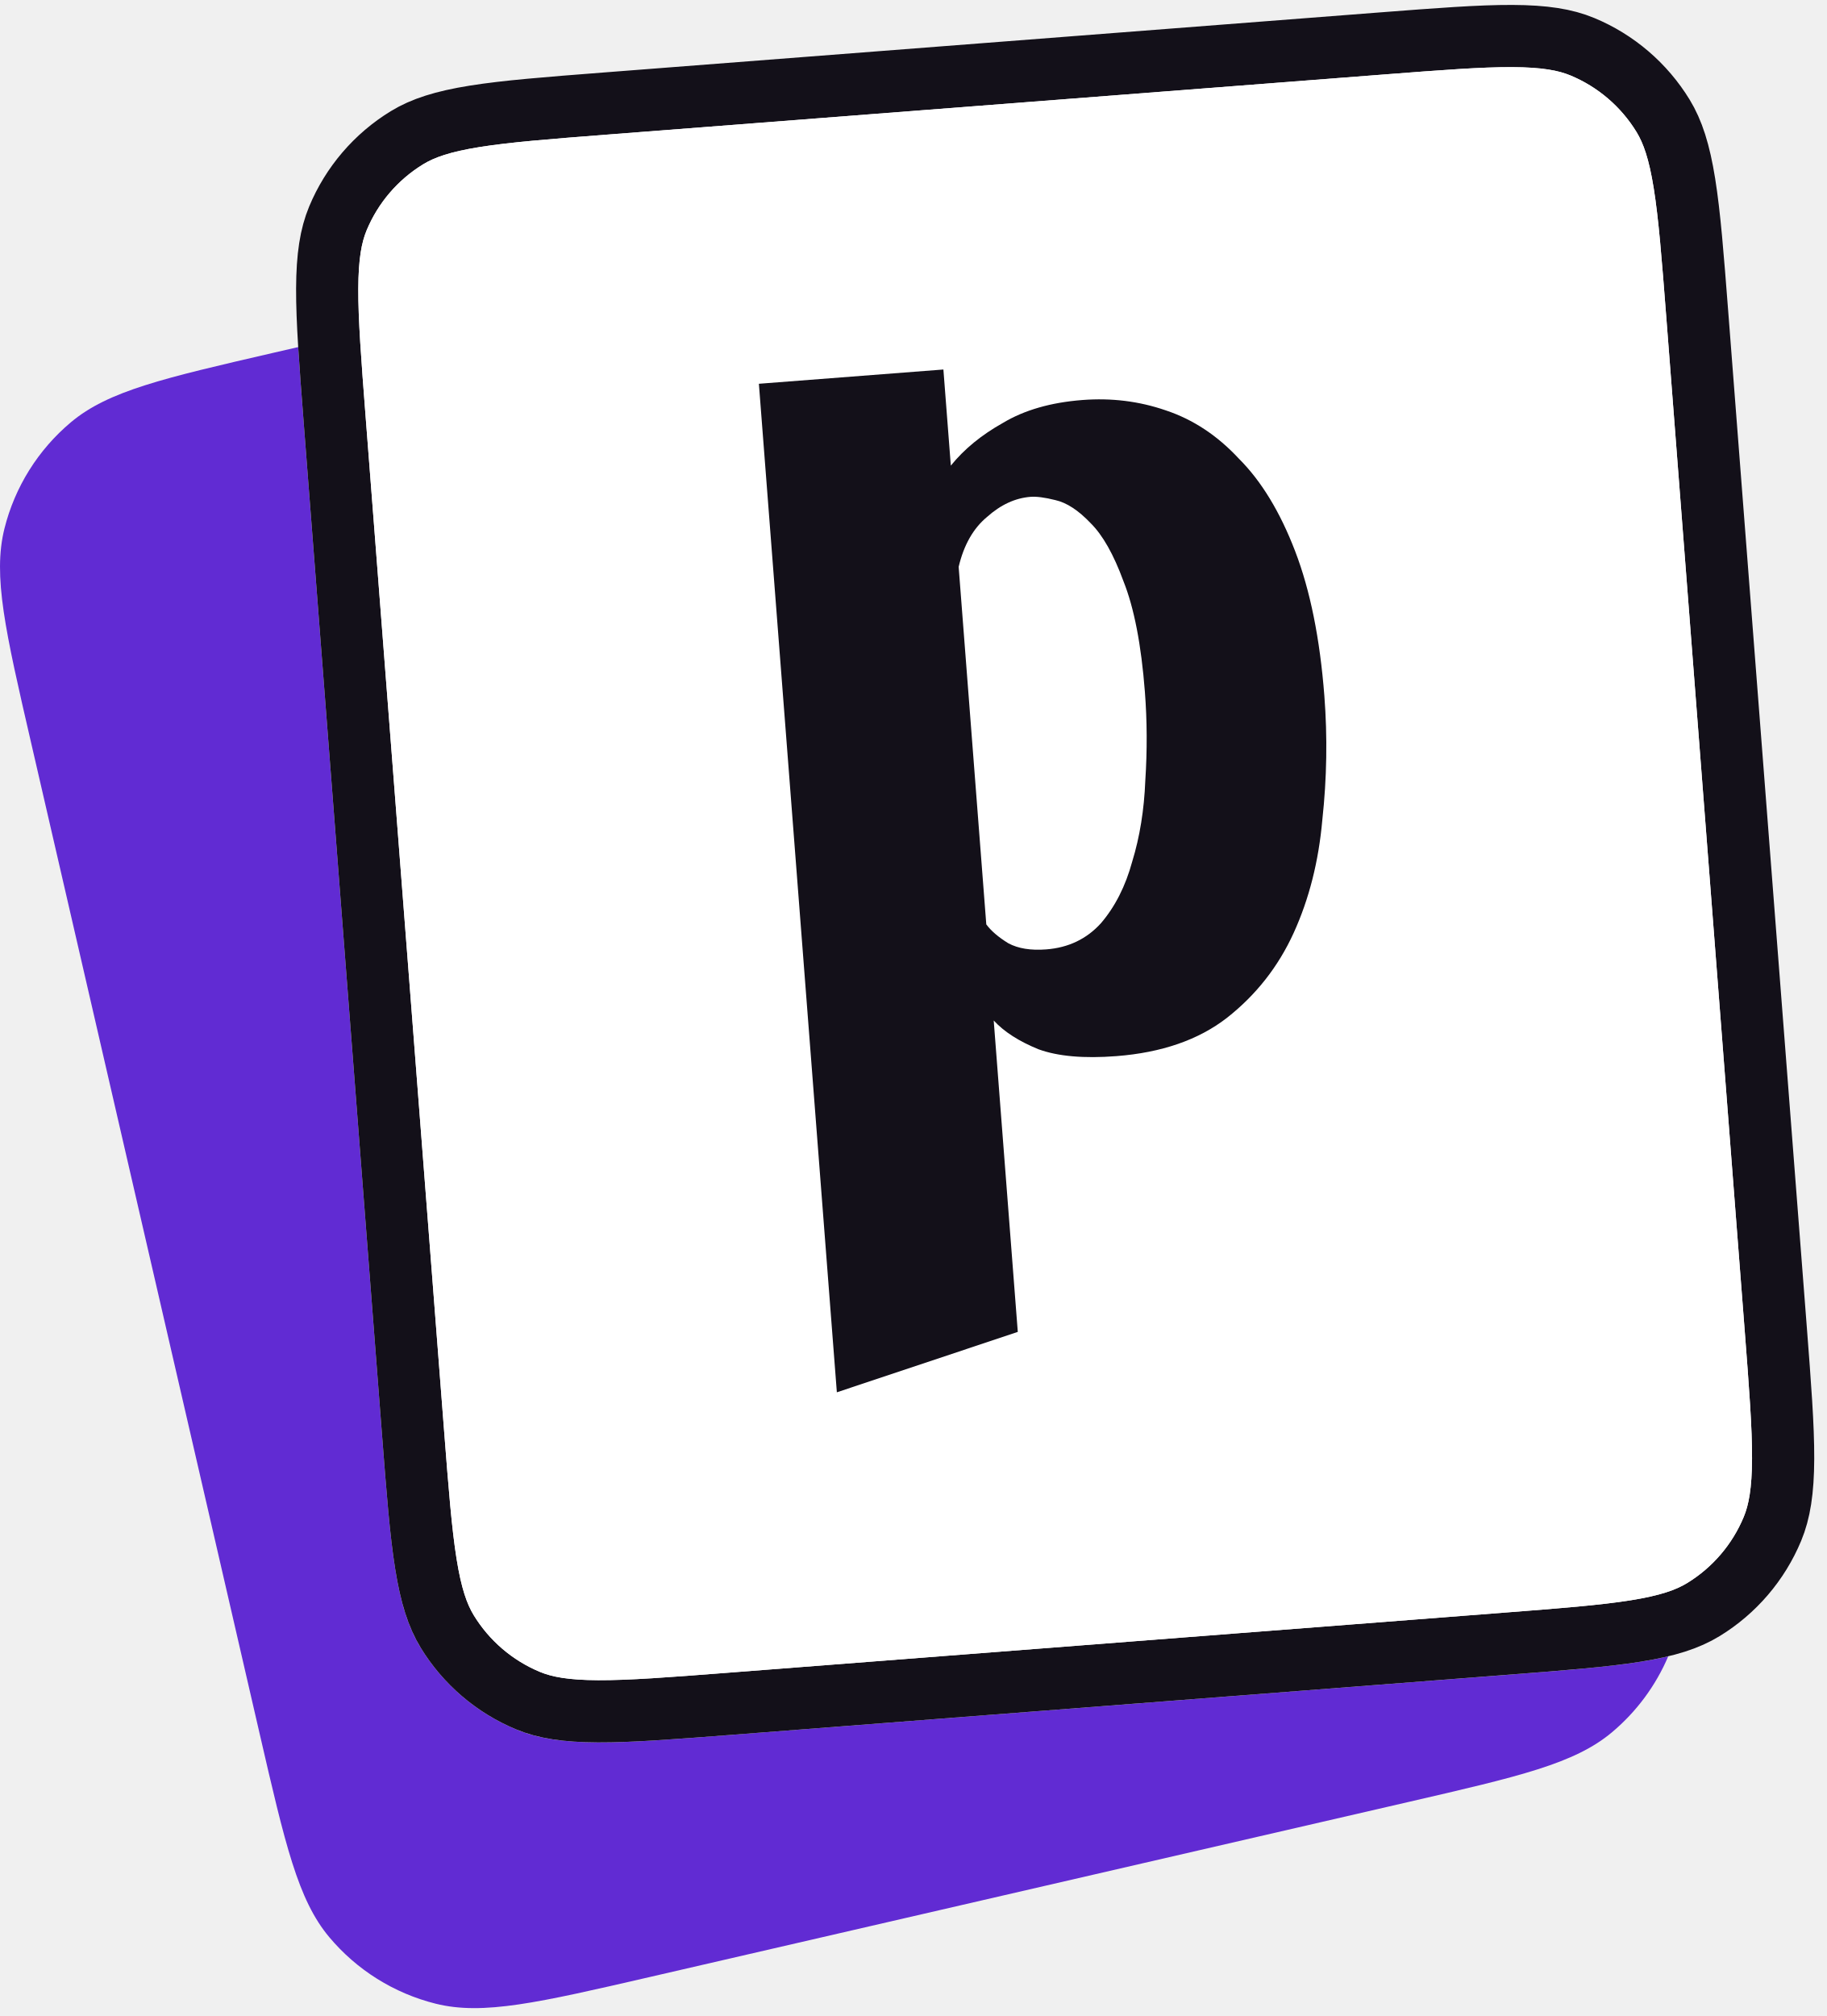
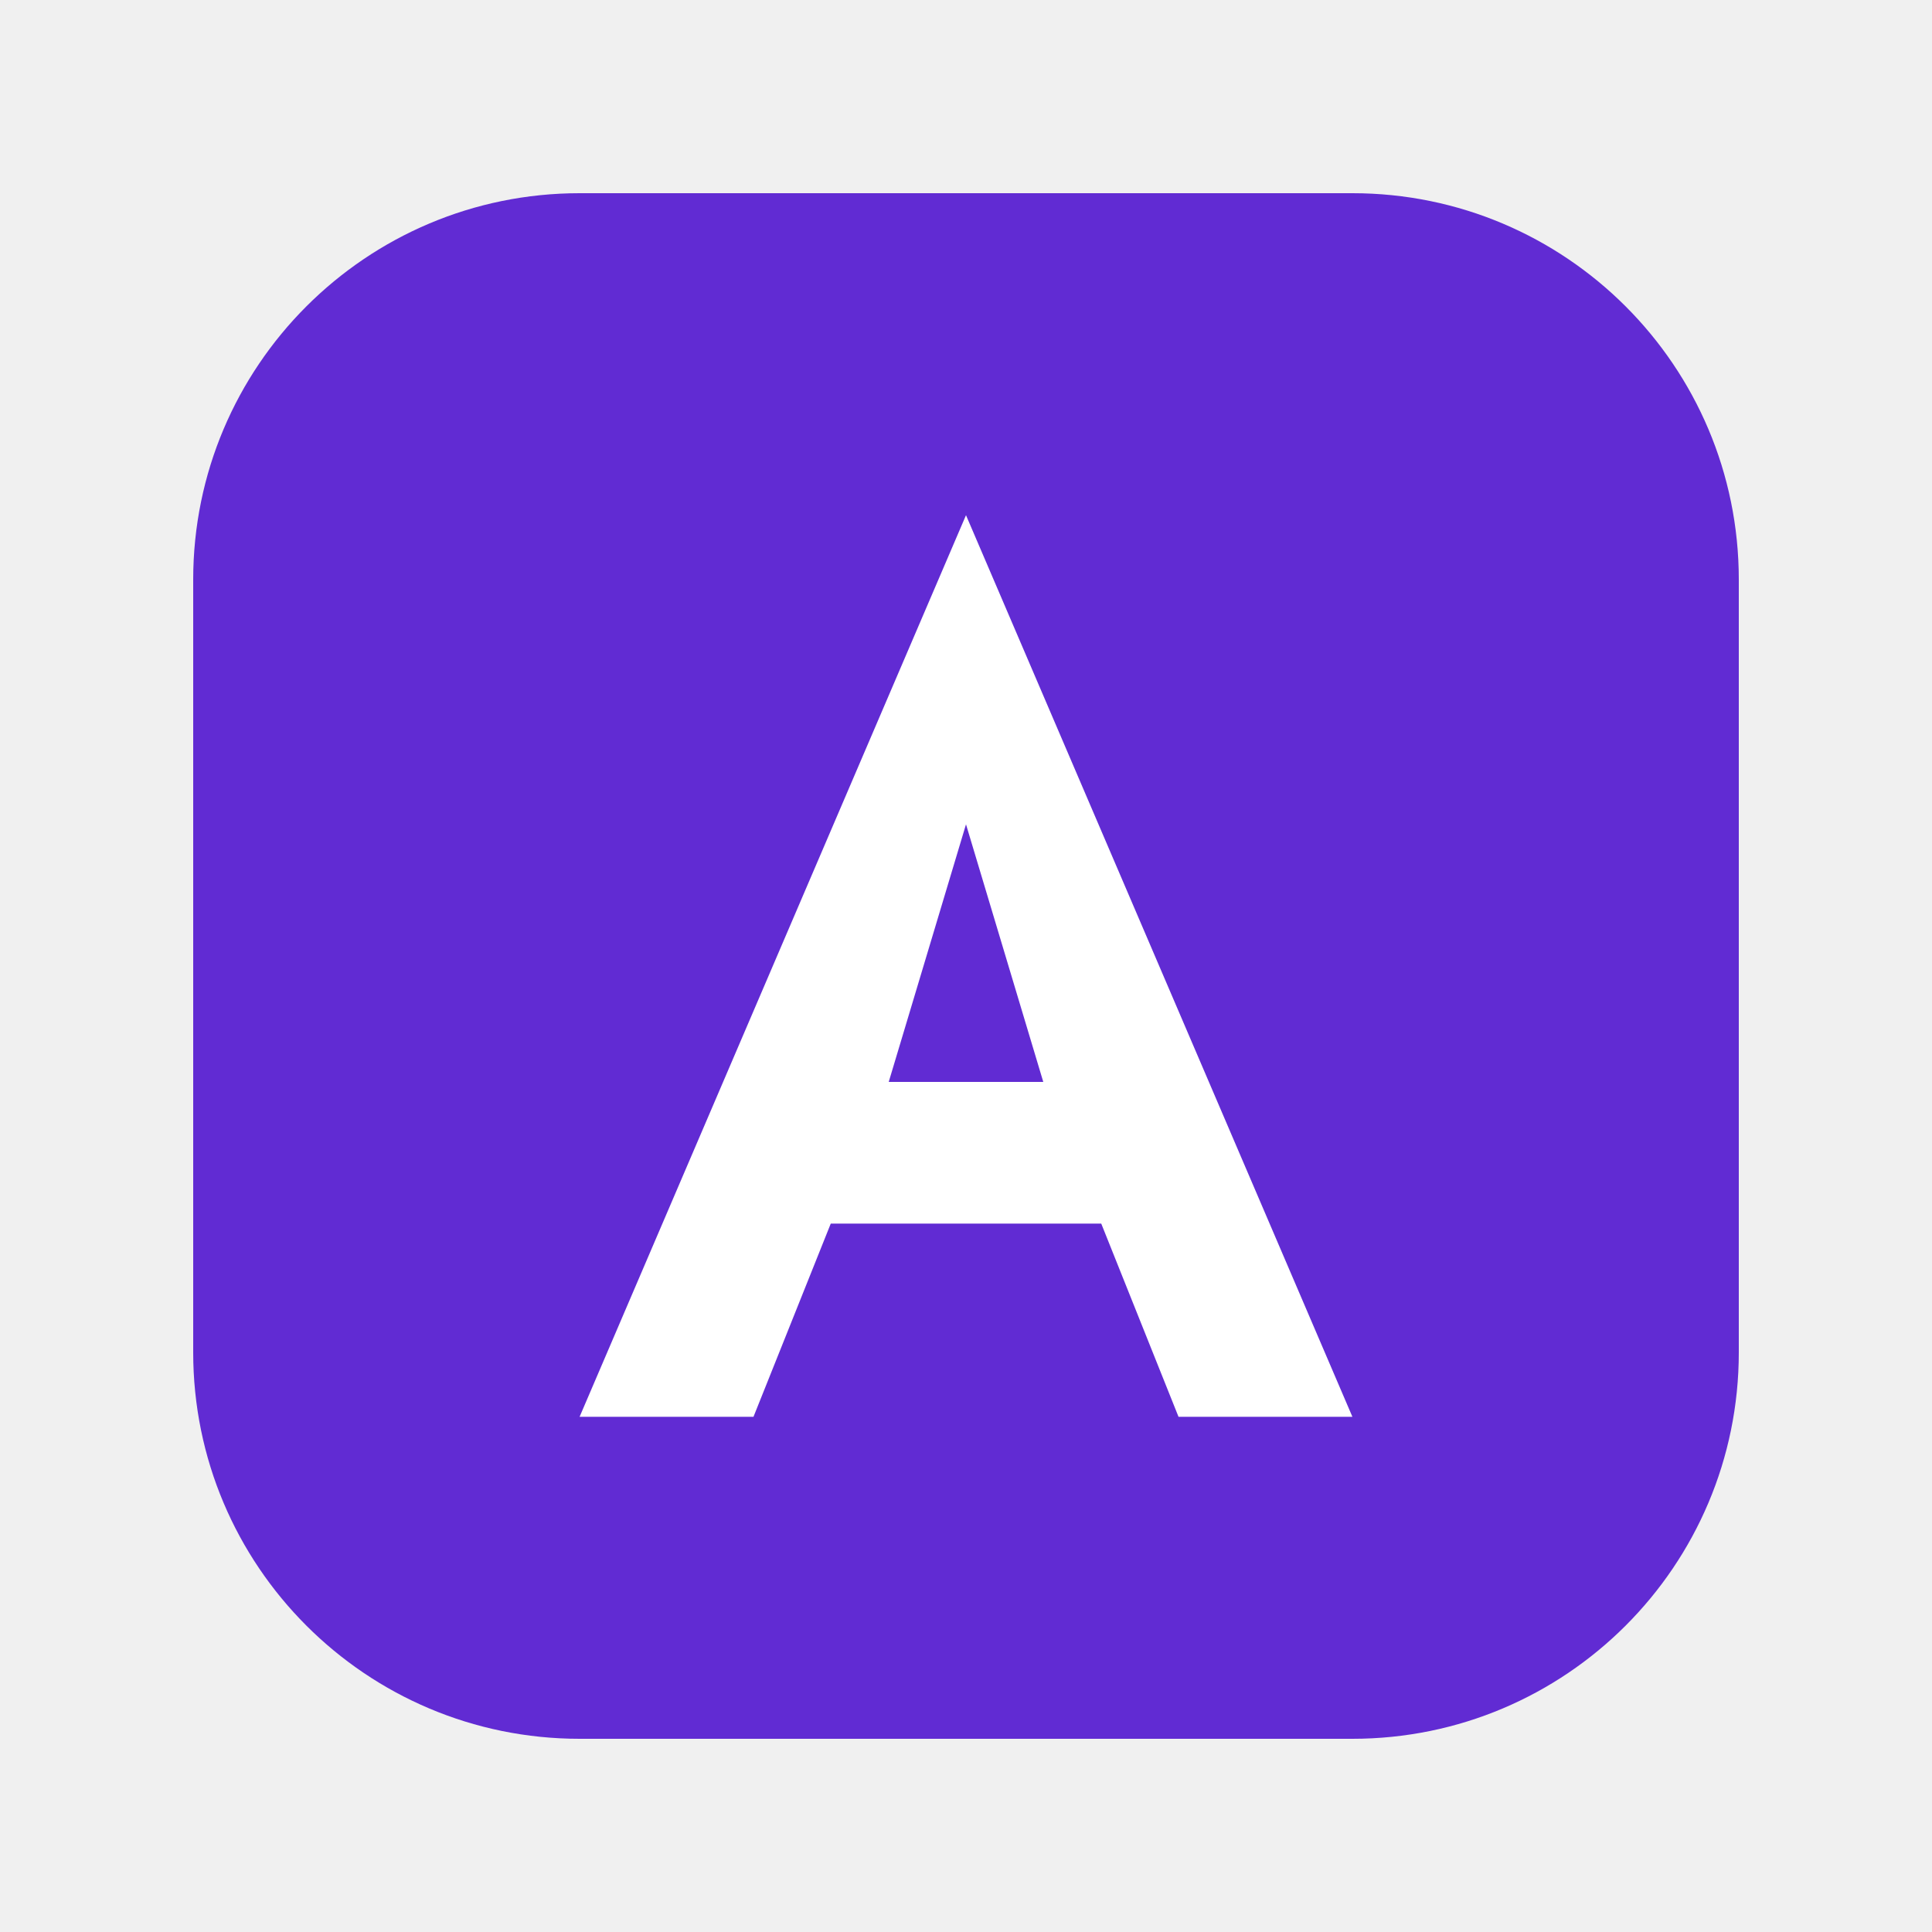
- <svg xmlns="http://www.w3.org/2000/svg" width="145" height="160" viewBox="0 0 145 160" fill="none">
-   <path d="M23.67 27.546C23.777 29.277 23.928 31.231 24.101 33.461L30.332 113.972C31.028 122.971 31.376 127.47 33.394 130.772C35.168 133.676 37.816 135.944 40.959 137.25C44.531 138.735 49.031 138.387 58.029 137.691L119.694 132.918C125.528 132.467 129.471 132.162 132.422 131.453C131.433 133.777 129.905 135.847 127.952 137.486C124.988 139.972 120.59 140.987 111.796 143.015L51.529 156.917C42.734 158.945 38.337 159.96 34.583 159.023C31.281 158.199 28.325 156.351 26.137 153.743C23.651 150.779 22.637 146.382 20.608 137.587L2.458 58.901C0.429 50.106 -0.585 45.709 0.352 41.955C1.175 38.653 3.024 35.697 5.631 33.51C8.595 31.023 12.993 30.009 21.788 27.98L23.67 27.546Z" fill="#612BD3" />
-   <path d="M26.562 33.268C26.211 28.728 25.961 25.471 25.972 22.899C25.983 20.356 26.254 18.701 26.821 17.336C27.928 14.675 29.848 12.432 32.307 10.93C33.569 10.159 35.163 9.636 37.674 9.234C40.213 8.828 43.47 8.574 48.01 8.222L109.675 3.45C114.215 3.099 117.472 2.849 120.044 2.86C122.587 2.871 124.242 3.141 125.607 3.709C128.269 4.815 130.511 6.736 132.014 9.195C132.785 10.457 133.307 12.05 133.709 14.562C134.116 17.101 134.37 20.358 134.721 24.898L140.952 105.41C141.303 109.95 141.553 113.207 141.542 115.779C141.531 118.322 141.261 119.976 140.693 121.342C139.586 124.003 137.666 126.246 135.207 127.748C133.945 128.519 132.351 129.041 129.84 129.444C127.301 129.85 124.044 130.104 119.504 130.455L57.839 135.228C53.299 135.579 50.042 135.829 47.47 135.818C44.927 135.807 43.272 135.537 41.907 134.969C39.245 133.862 37.003 131.942 35.5 129.483C34.729 128.221 34.207 126.627 33.805 124.116C33.398 121.577 33.145 118.32 32.793 113.78L26.562 33.268Z" stroke="#131019" stroke-width="4.937" />
-   <path d="M48.201 10.683L109.866 5.911C114.446 5.556 117.586 5.317 120.034 5.327C122.424 5.338 123.715 5.595 124.66 5.988C126.84 6.894 128.677 8.467 129.907 10.481C130.441 11.354 130.894 12.591 131.272 14.951C131.659 17.368 131.905 20.507 132.26 25.088L138.491 105.599C138.845 110.18 139.084 113.319 139.074 115.767C139.063 118.157 138.806 119.449 138.413 120.393C137.507 122.573 135.934 124.41 133.92 125.641C133.047 126.174 131.81 126.627 129.45 127.005C127.033 127.392 123.894 127.639 119.314 127.993L57.649 132.766C53.068 133.12 49.929 133.359 47.481 133.349C45.091 133.338 43.799 133.081 42.855 132.688C40.675 131.782 38.838 130.209 37.607 128.195C37.074 127.322 36.621 126.085 36.243 123.725C35.856 121.308 35.609 118.169 35.255 113.589L29.024 33.077C28.669 28.496 28.43 25.357 28.441 22.909C28.451 20.519 28.708 19.227 29.101 18.283C30.007 16.103 31.58 14.266 33.595 13.035C34.468 12.502 35.704 12.049 38.064 11.671C40.481 11.284 43.62 11.037 48.201 10.683Z" fill="white" />
-   <path d="M74.885 29.326L75.475 36.954C76.533 35.644 77.912 34.514 79.612 33.564C81.307 32.547 83.408 31.941 85.917 31.747C88.222 31.569 90.426 31.841 92.528 32.566C94.698 33.285 96.639 34.567 98.351 36.413C100.125 38.185 101.61 40.628 102.805 43.742C104.001 46.855 104.774 50.683 105.125 55.226C105.377 58.48 105.324 61.759 104.965 65.06C104.674 68.357 103.916 71.348 102.692 74.035C101.467 76.722 99.697 78.973 97.382 80.789C95.13 82.532 92.207 83.542 88.613 83.82C86.037 84.019 83.976 83.838 82.432 83.275C80.883 82.644 79.698 81.883 78.879 80.992L80.79 105.706L66.428 110.5L60.239 30.458L74.885 29.326ZM83.047 75.349C84.81 75.213 86.257 74.521 87.388 73.274C88.514 71.96 89.343 70.327 89.874 68.376C90.474 66.419 90.82 64.278 90.912 61.952C91.068 59.553 91.057 57.2 90.878 54.895C90.59 51.166 90.023 48.243 89.177 46.125C88.399 44.003 87.53 42.467 86.57 41.518C85.605 40.502 84.671 39.892 83.769 39.689C82.934 39.48 82.279 39.395 81.805 39.431C80.584 39.526 79.432 40.058 78.347 41.029C77.258 41.931 76.507 43.251 76.096 44.988L78.29 73.364C78.671 73.88 79.255 74.381 80.043 74.865C80.825 75.282 81.827 75.444 83.047 75.349Z" fill="#131019" />
+ <svg xmlns="http://www.w3.org/2000/svg" width="160" height="160" viewBox="0 0 60 60" fill="none">
+   <rect x="6" y="6" width="48" height="48" rx="12" fill="#612BD3" />
+   <path d="M30 16L42 44H36.6L34.2 38H25.8L23.4 44H18L30 16ZM30 25.6L27.6 33.6H32.4L30 25.6Z" fill="white" />
</svg>
